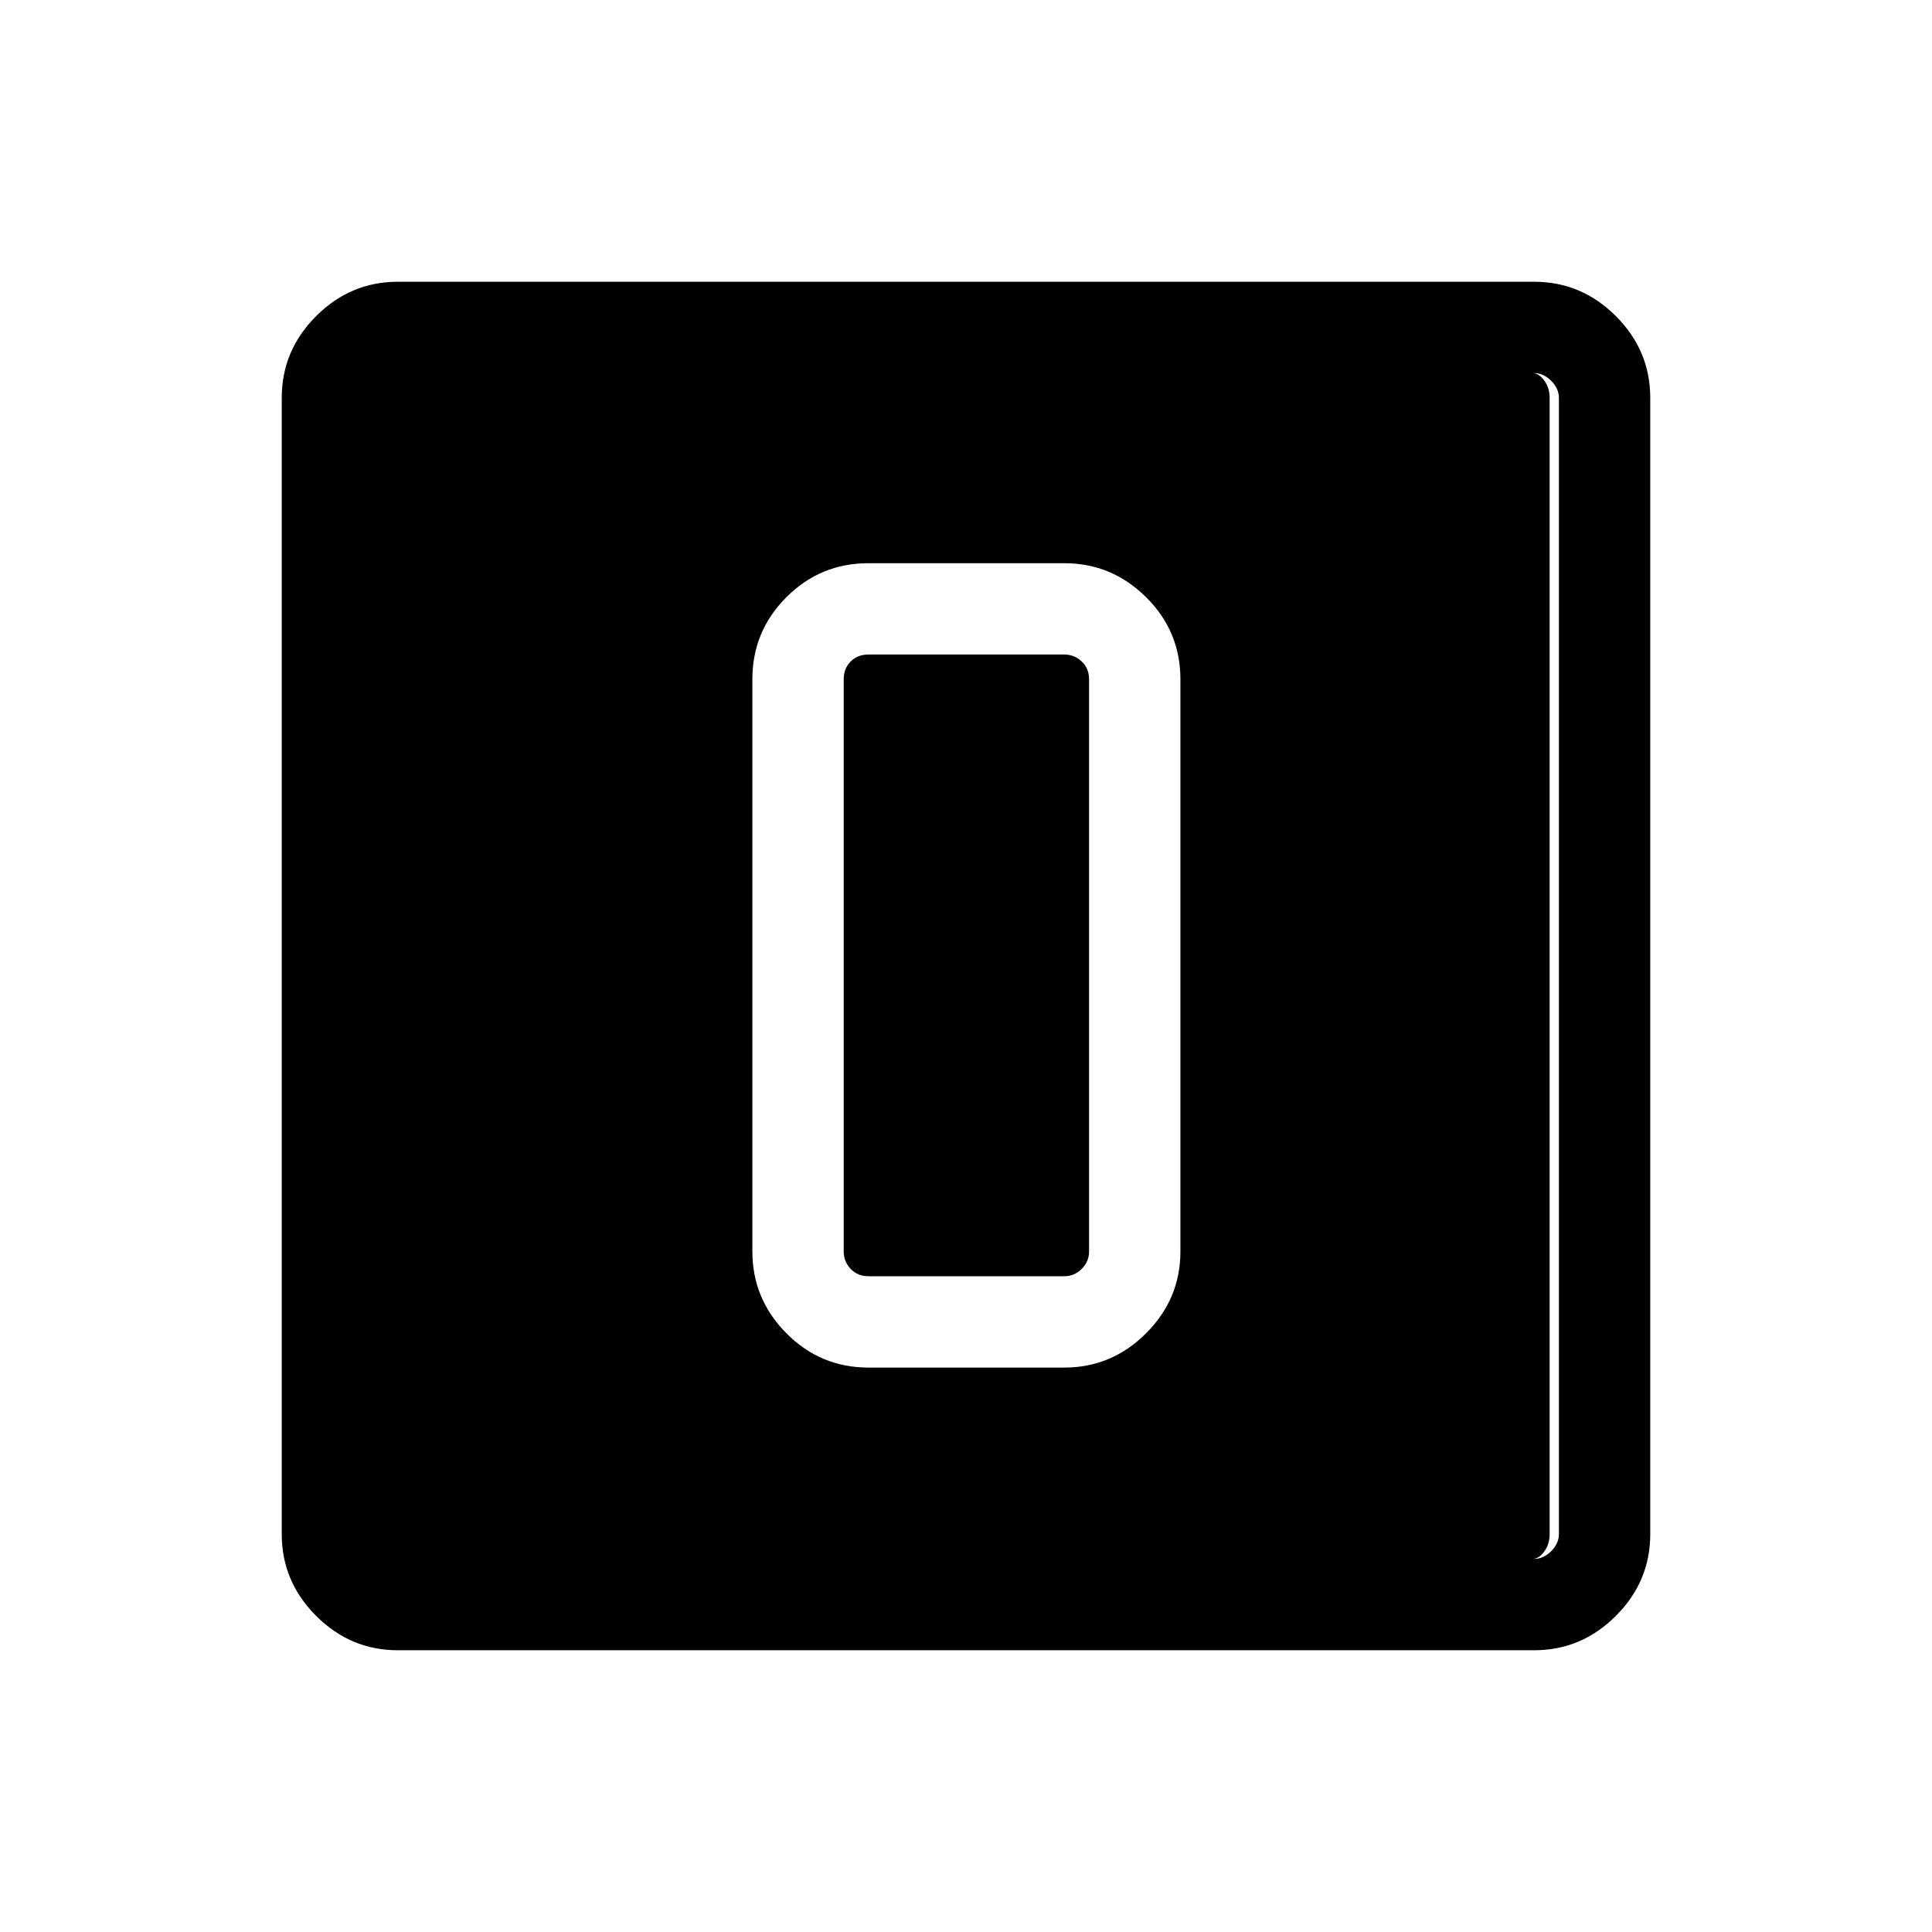
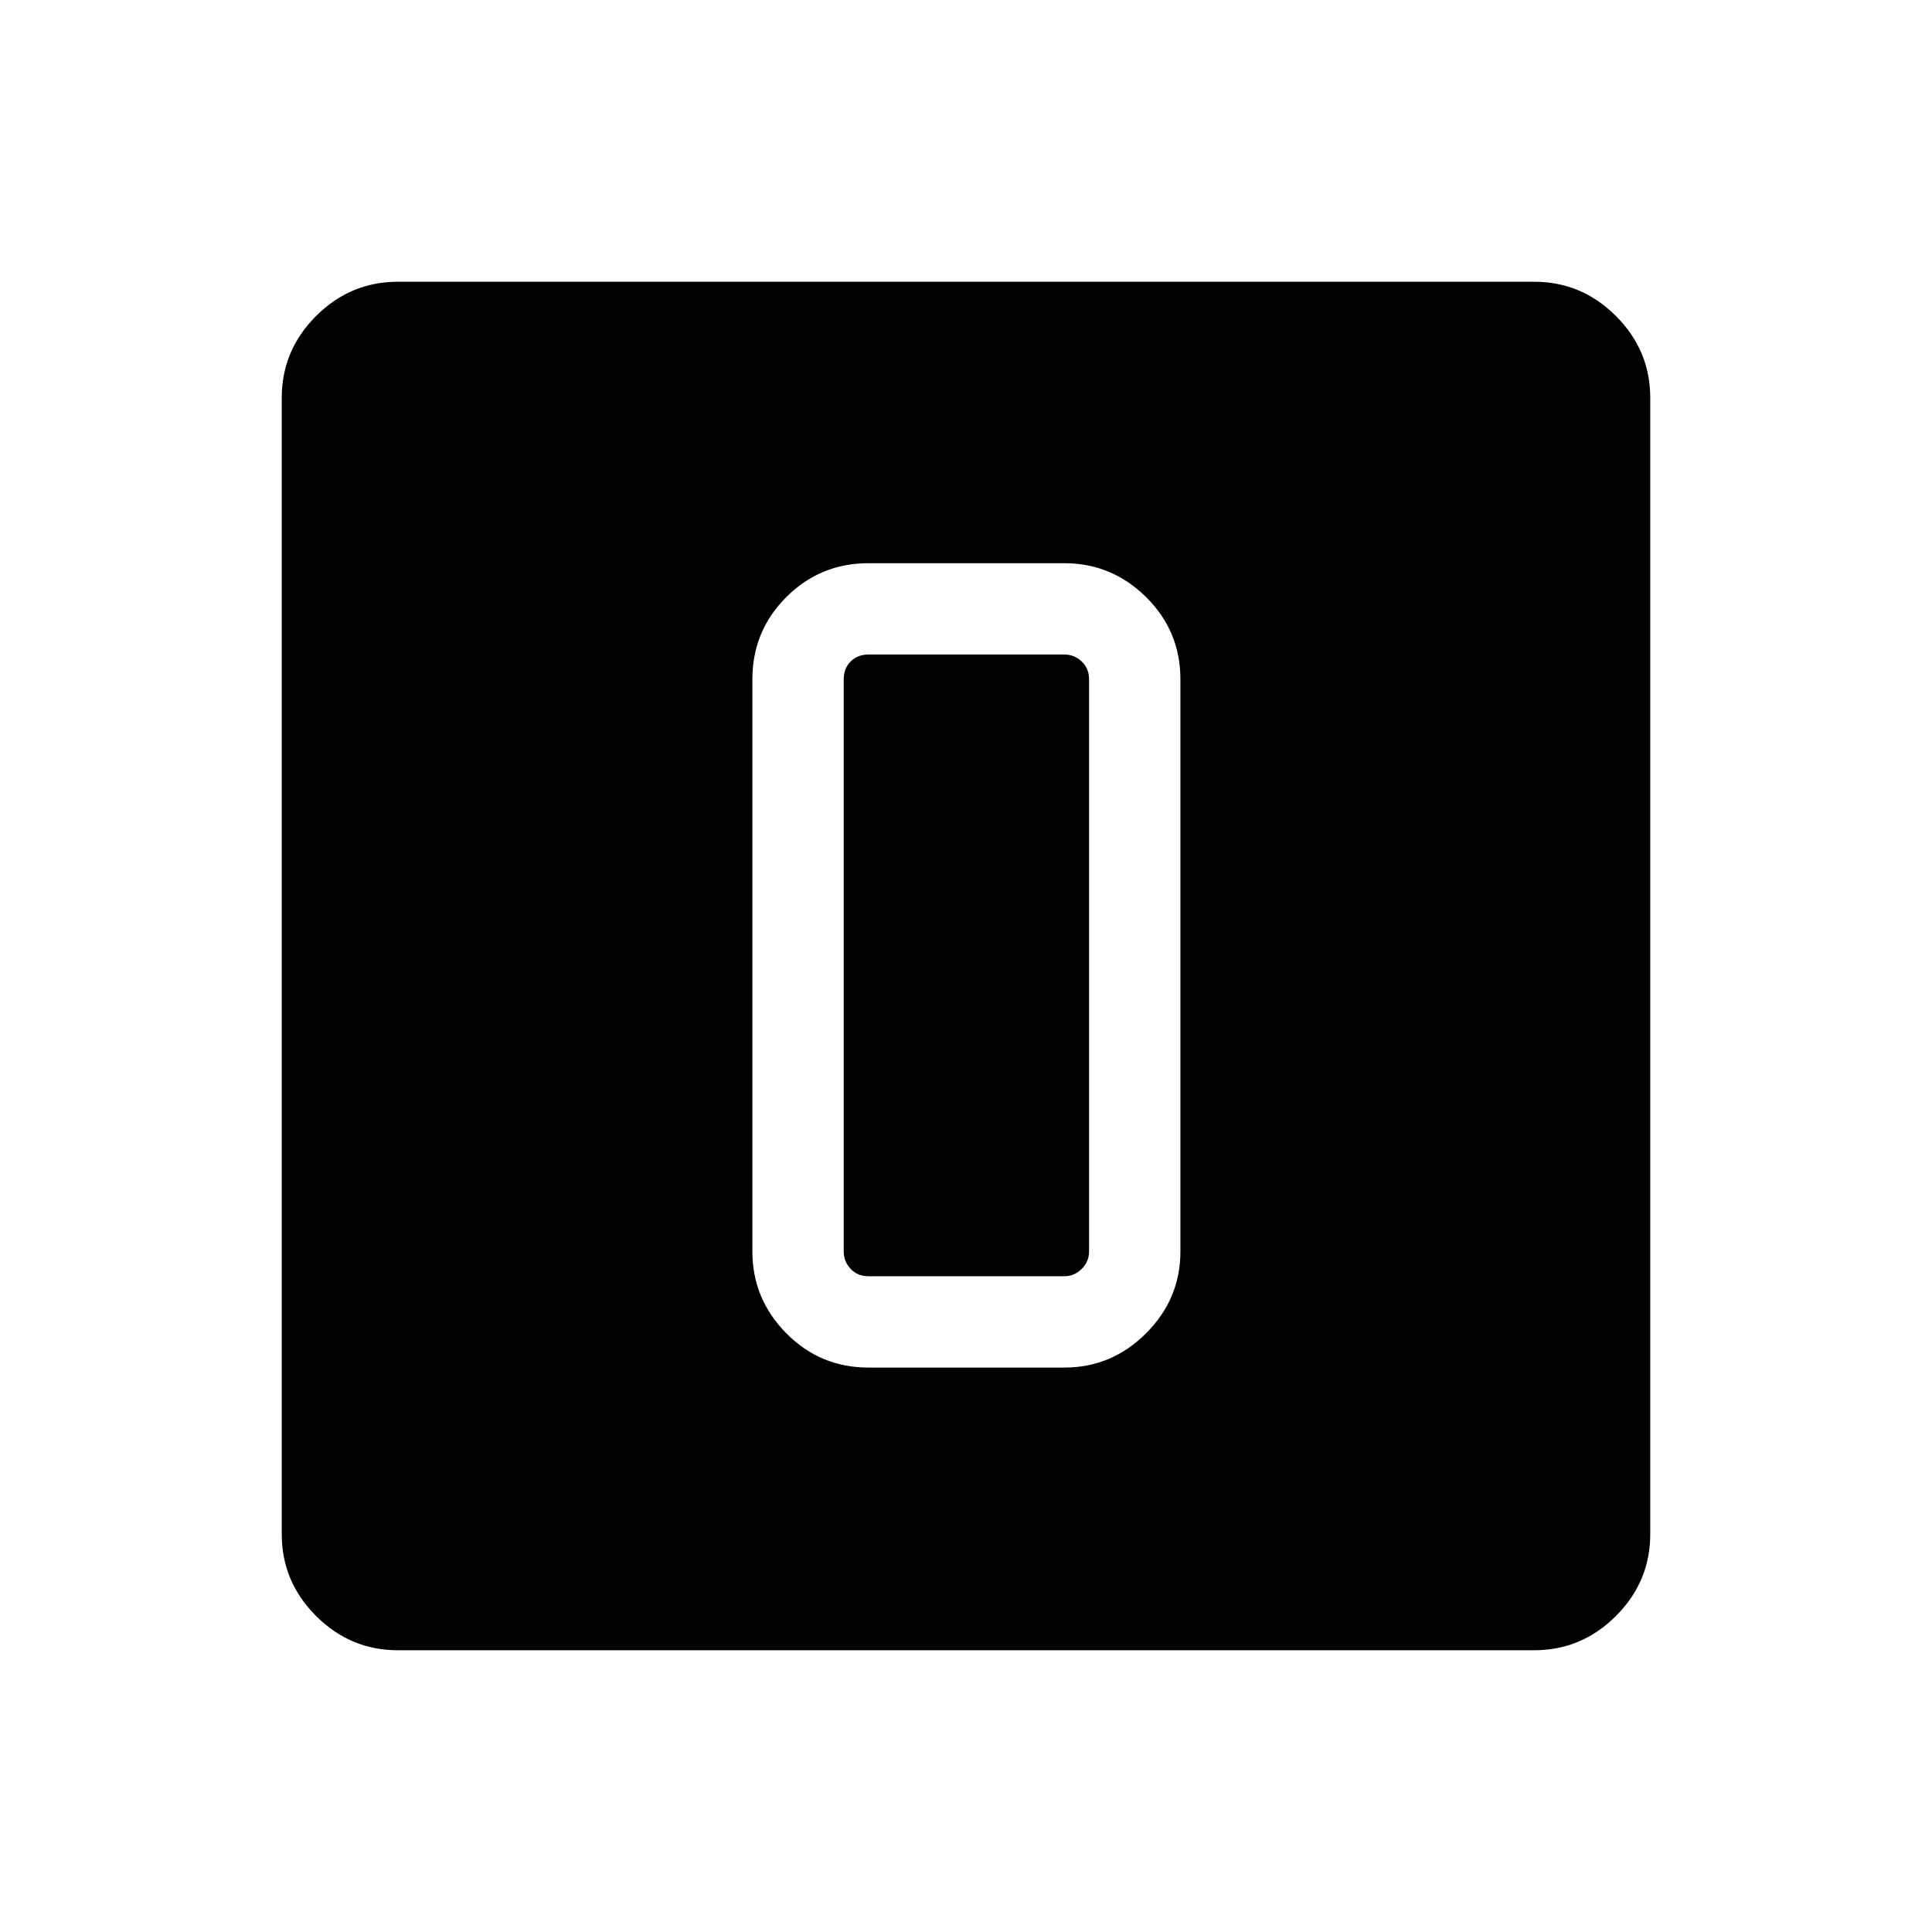
<svg xmlns="http://www.w3.org/2000/svg" viewBox="0 -960 960 960">
-   <path d="M197.69-140q-23.53 0-40.61-17.08T140-197.69v-564.62q0-23.53 17.08-40.61T197.69-820h564.62q23.53 0 40.61 17.08T820-762.31v564.62q0 23.53-17.08 40.61T762.31-140H197.69Zm0-45.39h564.62q4.61 0 8.46-3.84 3.84-3.85 3.84-8.46v-564.62q0-4.61-3.84-8.46-3.85-3.84-8.46-3.84H197.69q-4.61 0-8.46 3.84-3.84 3.85-3.84 8.46v564.62q0 4.61 3.84 8.46 3.85 3.84 8.46 3.84Zm-3.84-589.22h567.69q3.07 0 5.77 3.65 2.69 3.65 2.69 8.65v564.62q0 5-2.69 8.65-2.7 3.65-5.77 3.65H193.85q-3.08 0-5.77-3.65-2.69-3.65-2.69-8.65v-564.62q0-5 2.69-8.65 2.69-3.65 5.77-3.65Zm237.69 494.15h97.31q23.59 0 40.64-17.05t17.05-40.64v-284.31q0-23.89-17.05-40.79t-40.64-16.9h-97.31q-23.9 0-40.79 16.9-16.9 16.9-16.9 40.79v284.31q0 23.59 16.9 40.64 16.89 17.05 40.79 17.05Zm0-354.31h97.31q5 0 8.65 3.46 3.65 3.46 3.65 8.85v284.31q0 5-3.65 8.65-3.65 3.65-8.65 3.65h-97.31q-5.39 0-8.85-3.65t-3.46-8.65v-284.31q0-5.39 3.46-8.85t8.85-3.46Z" />
+   <path d="M197.69-140q-23.61 0-40.65-17.04T140-197.69v-564.62q0-23.61 17.04-40.65T197.69-820h564.62q23.61 0 40.65 17.04T820-762.31v564.62q0 23.61-17.04 40.65T762.31-140H197.69Zm233.85-140.46h97.31q23.59 0 40.64-17.05t17.05-40.64v-284.31q0-23.98-17.05-40.84-17.05-16.85-40.64-16.85h-97.31q-23.98 0-40.84 16.85-16.85 16.86-16.85 40.84v284.31q0 23.59 16.85 40.64 16.86 17.05 40.84 17.05Zm0-354.31h97.31q5 0 8.65 3.46 3.65 3.46 3.65 8.85v284.31q0 5-3.65 8.65-3.65 3.65-8.65 3.65h-97.31q-5.39 0-8.85-3.65t-3.46-8.65v-284.31q0-5.39 3.46-8.85t8.85-3.46Z" />
</svg>
